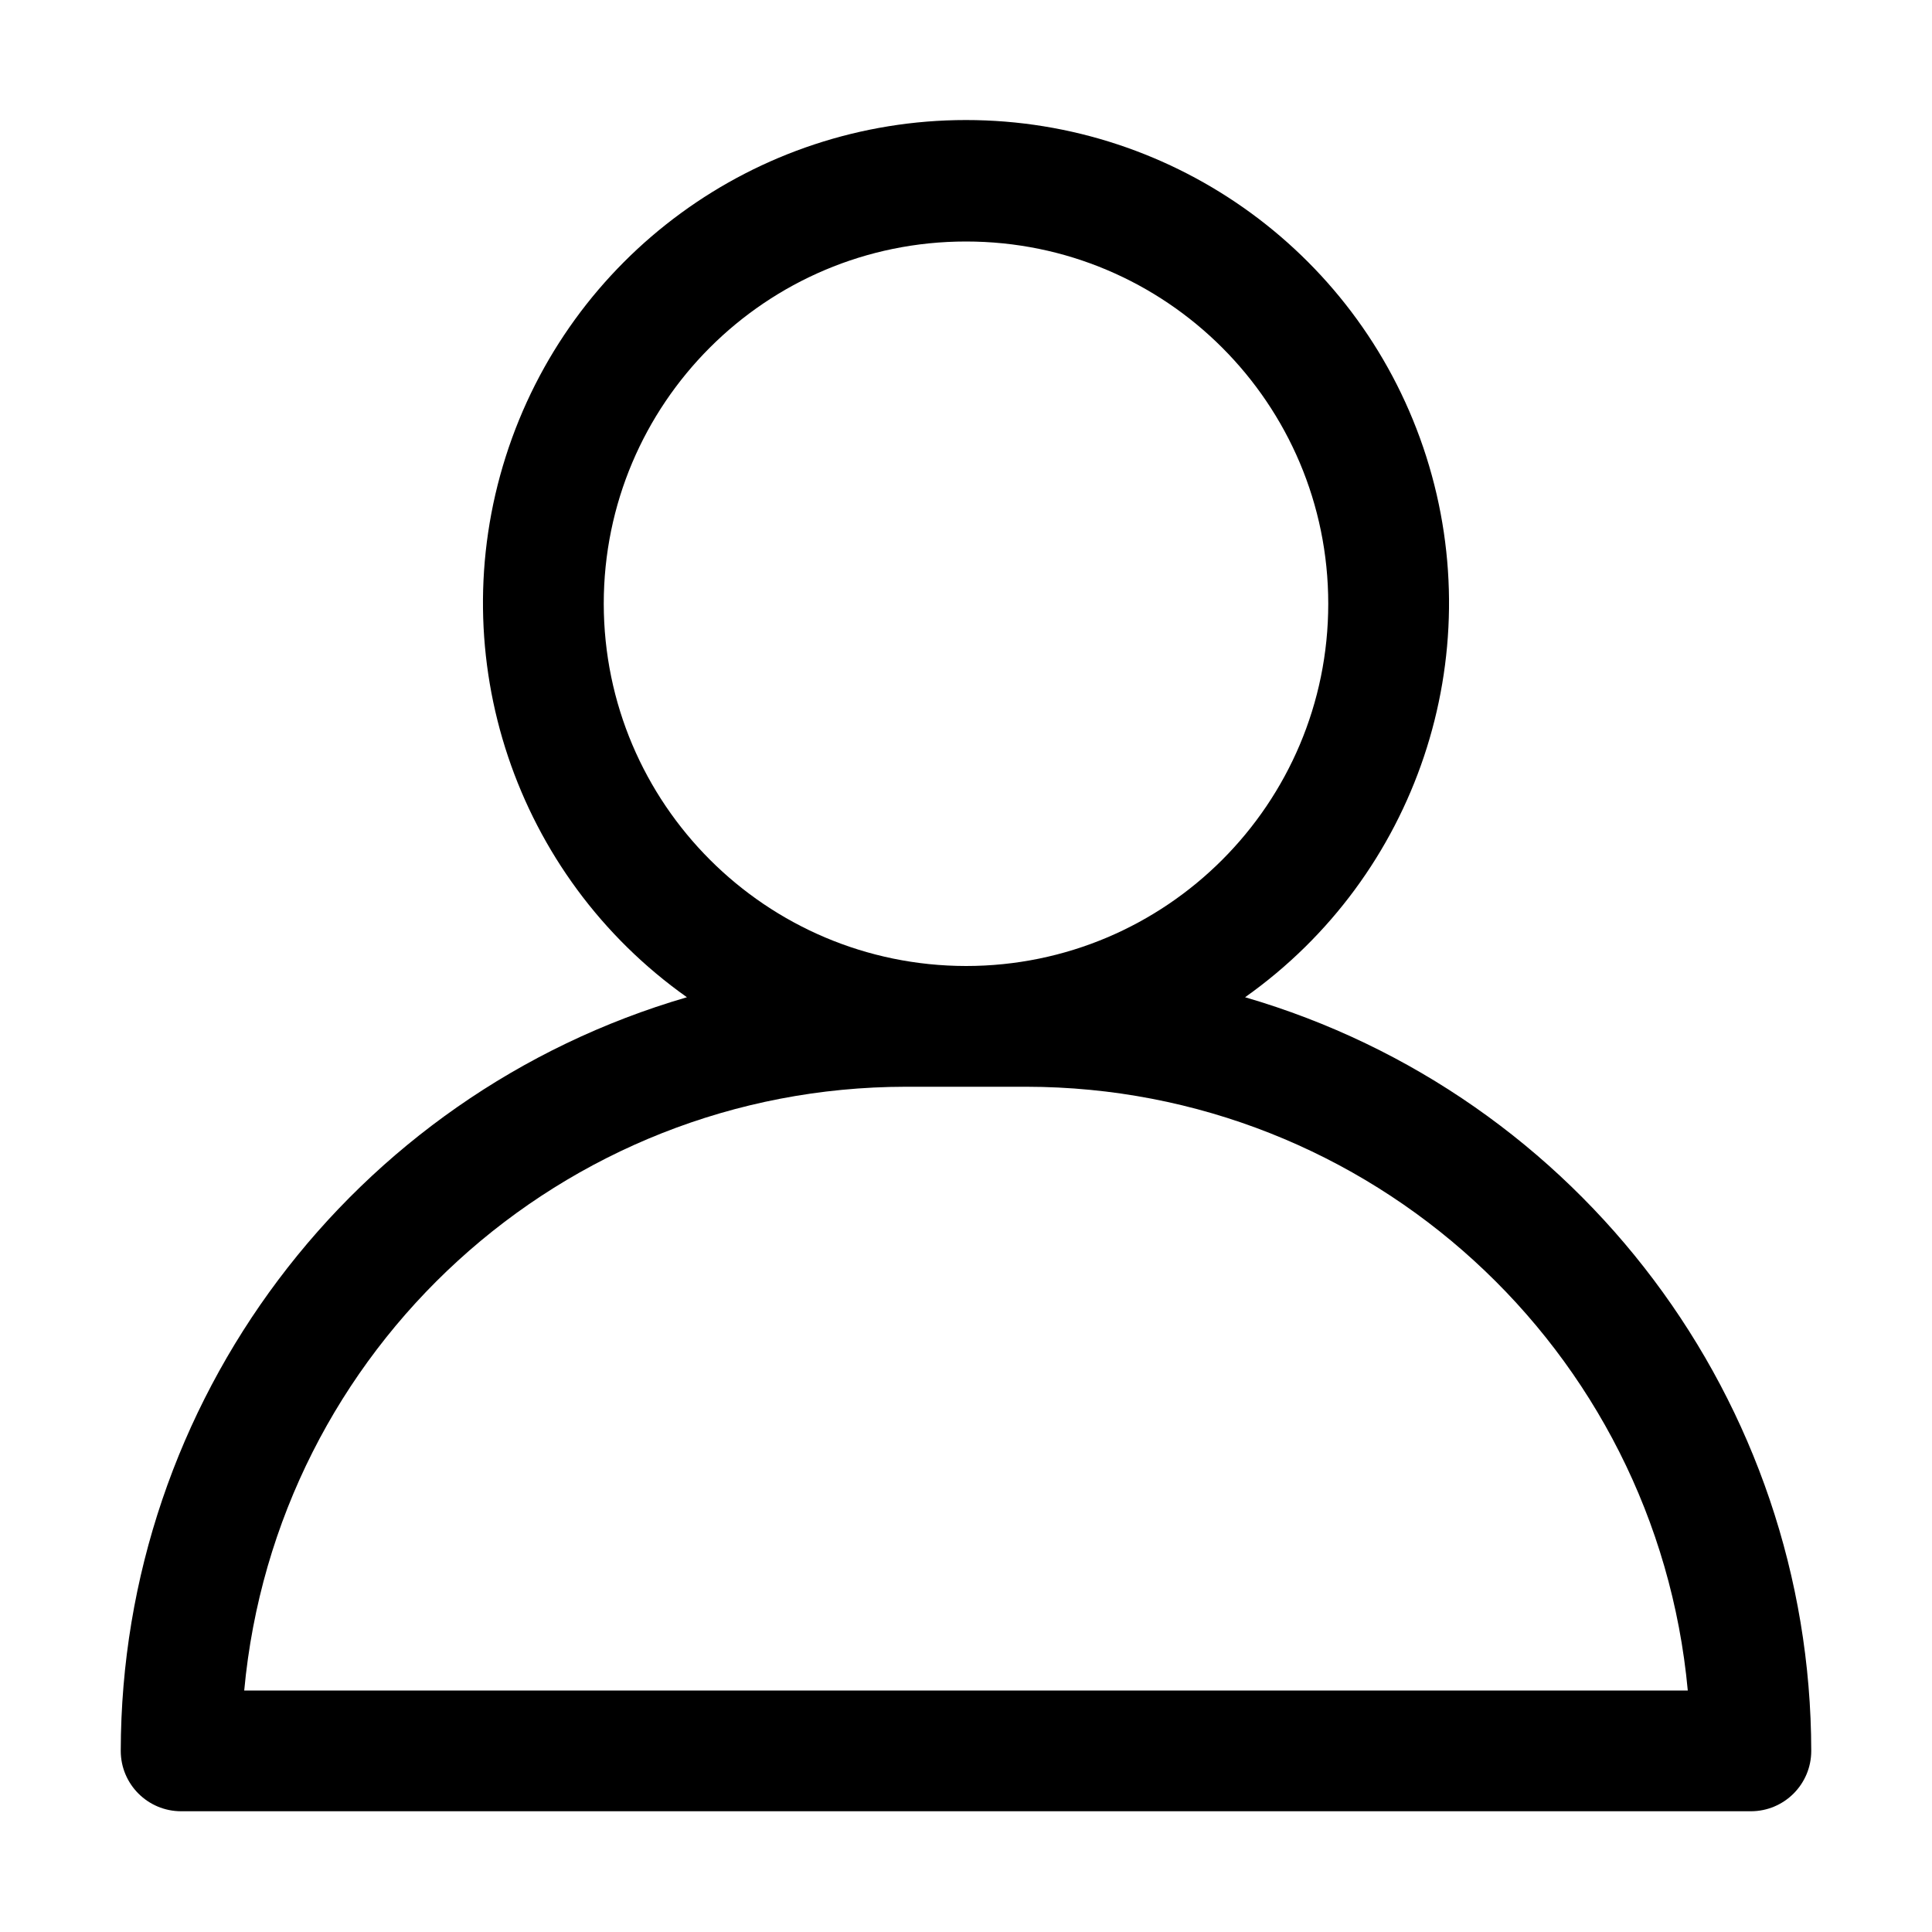
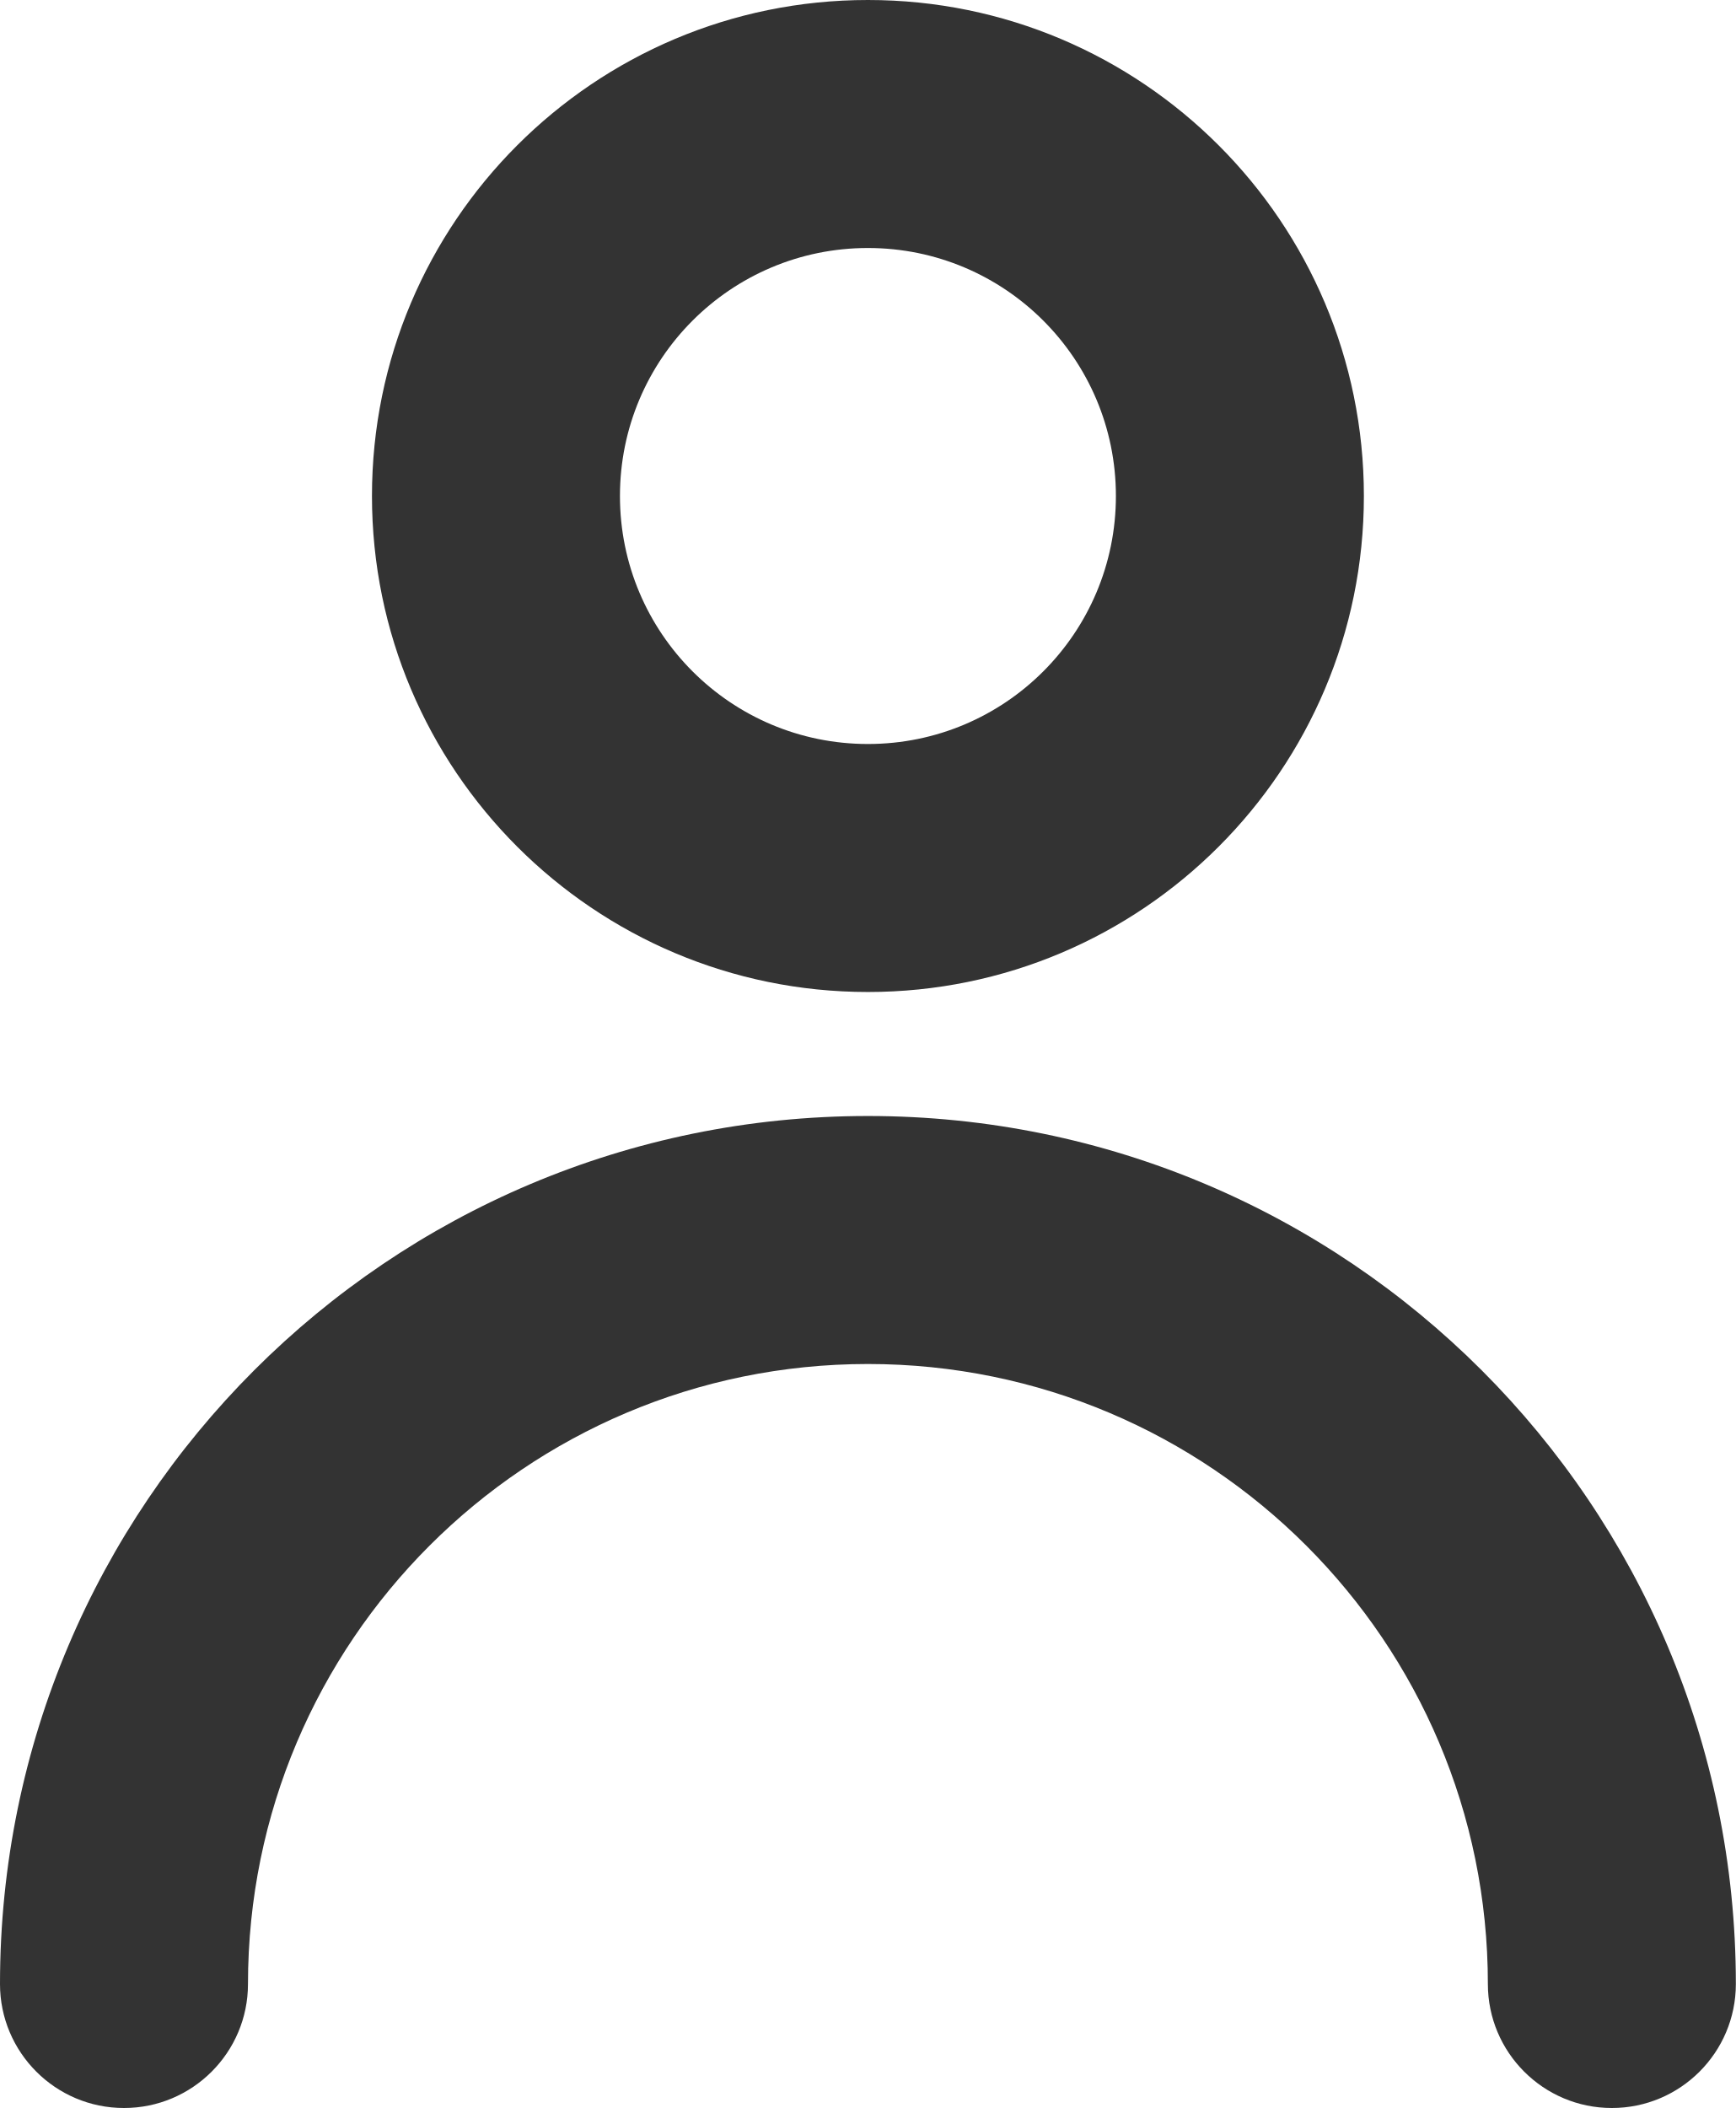
- <svg xmlns="http://www.w3.org/2000/svg" viewBox="0 0 64 64">
-   <g id="User">
-     <path d="M41.245,33.035a16,16,0,1,0-18.49,0A26.041,26.041,0,0,0,4,58a2,2,0,0,0,2,2H58a2,2,0,0,0,2-2A26.041,26.041,0,0,0,41.245,33.035ZM20,20A12,12,0,1,1,32,32,12.014,12.014,0,0,1,20,20ZM8.09,56A22.029,22.029,0,0,1,30,36h4A22.029,22.029,0,0,1,55.91,56Z" />
-   </g>
+ <svg xmlns="http://www.w3.org/2000/svg" width="14" height="17" viewBox="0 0 14 17" fill="none">
+   <path fill-rule="evenodd" clip-rule="evenodd" d="M7 6C8.105 6 9 5.105 9 4C9 2.895 8.105 2 7 2C5.895 2 5 2.895 5 4C5 5.105 5.895 6 7 6ZM7 8C9.209 8 11 6.209 11 4C11 1.791 9.209 0 7 0C4.791 0 3 1.791 3 4C3 6.209 4.791 8 7 8Z" fill="#333" />
+   <path fill-rule="evenodd" clip-rule="evenodd" d="M7 11C4.239 11 2 13.239 2 16C2 16.552 1.552 17 1 17C0.448 17 0 16.552 0 16C0 12.134 3.134 9 7 9C10.866 9 14 12.134 14 16C14 16.552 13.552 17 13 17C12.448 17 12 16.552 12 16C12 13.239 9.761 11 7 11Z" fill="#333" />
</svg>
